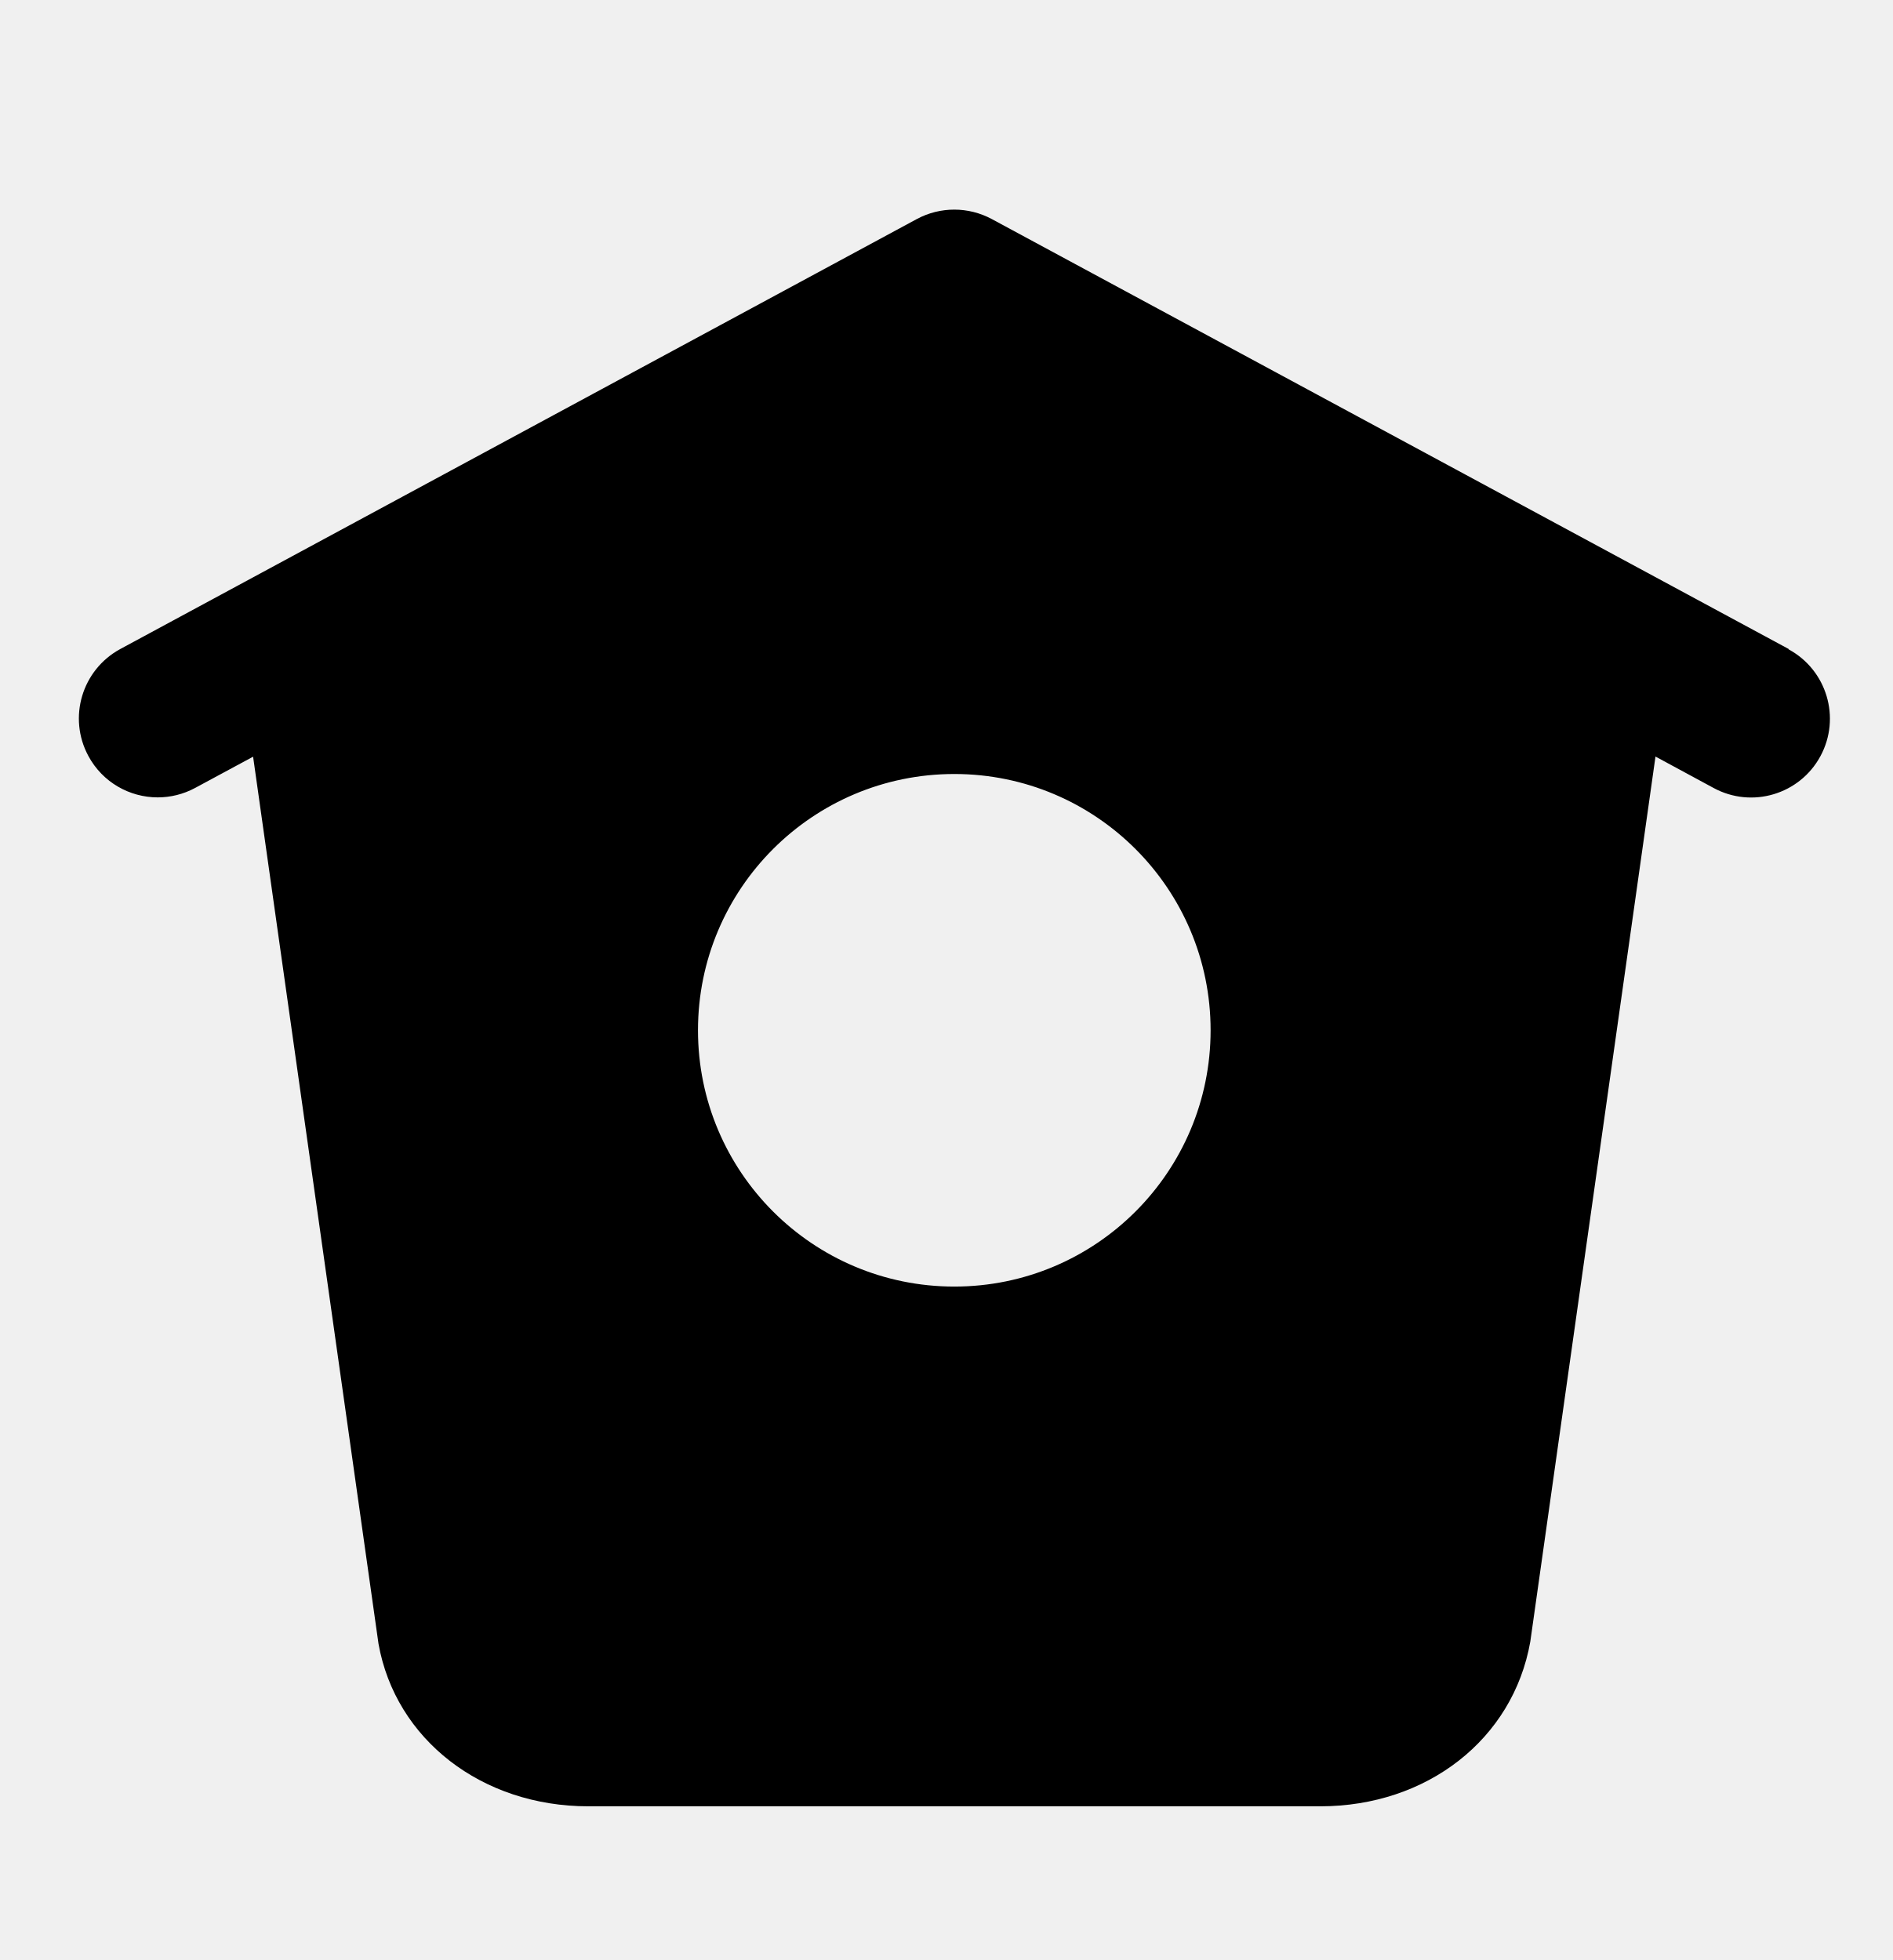
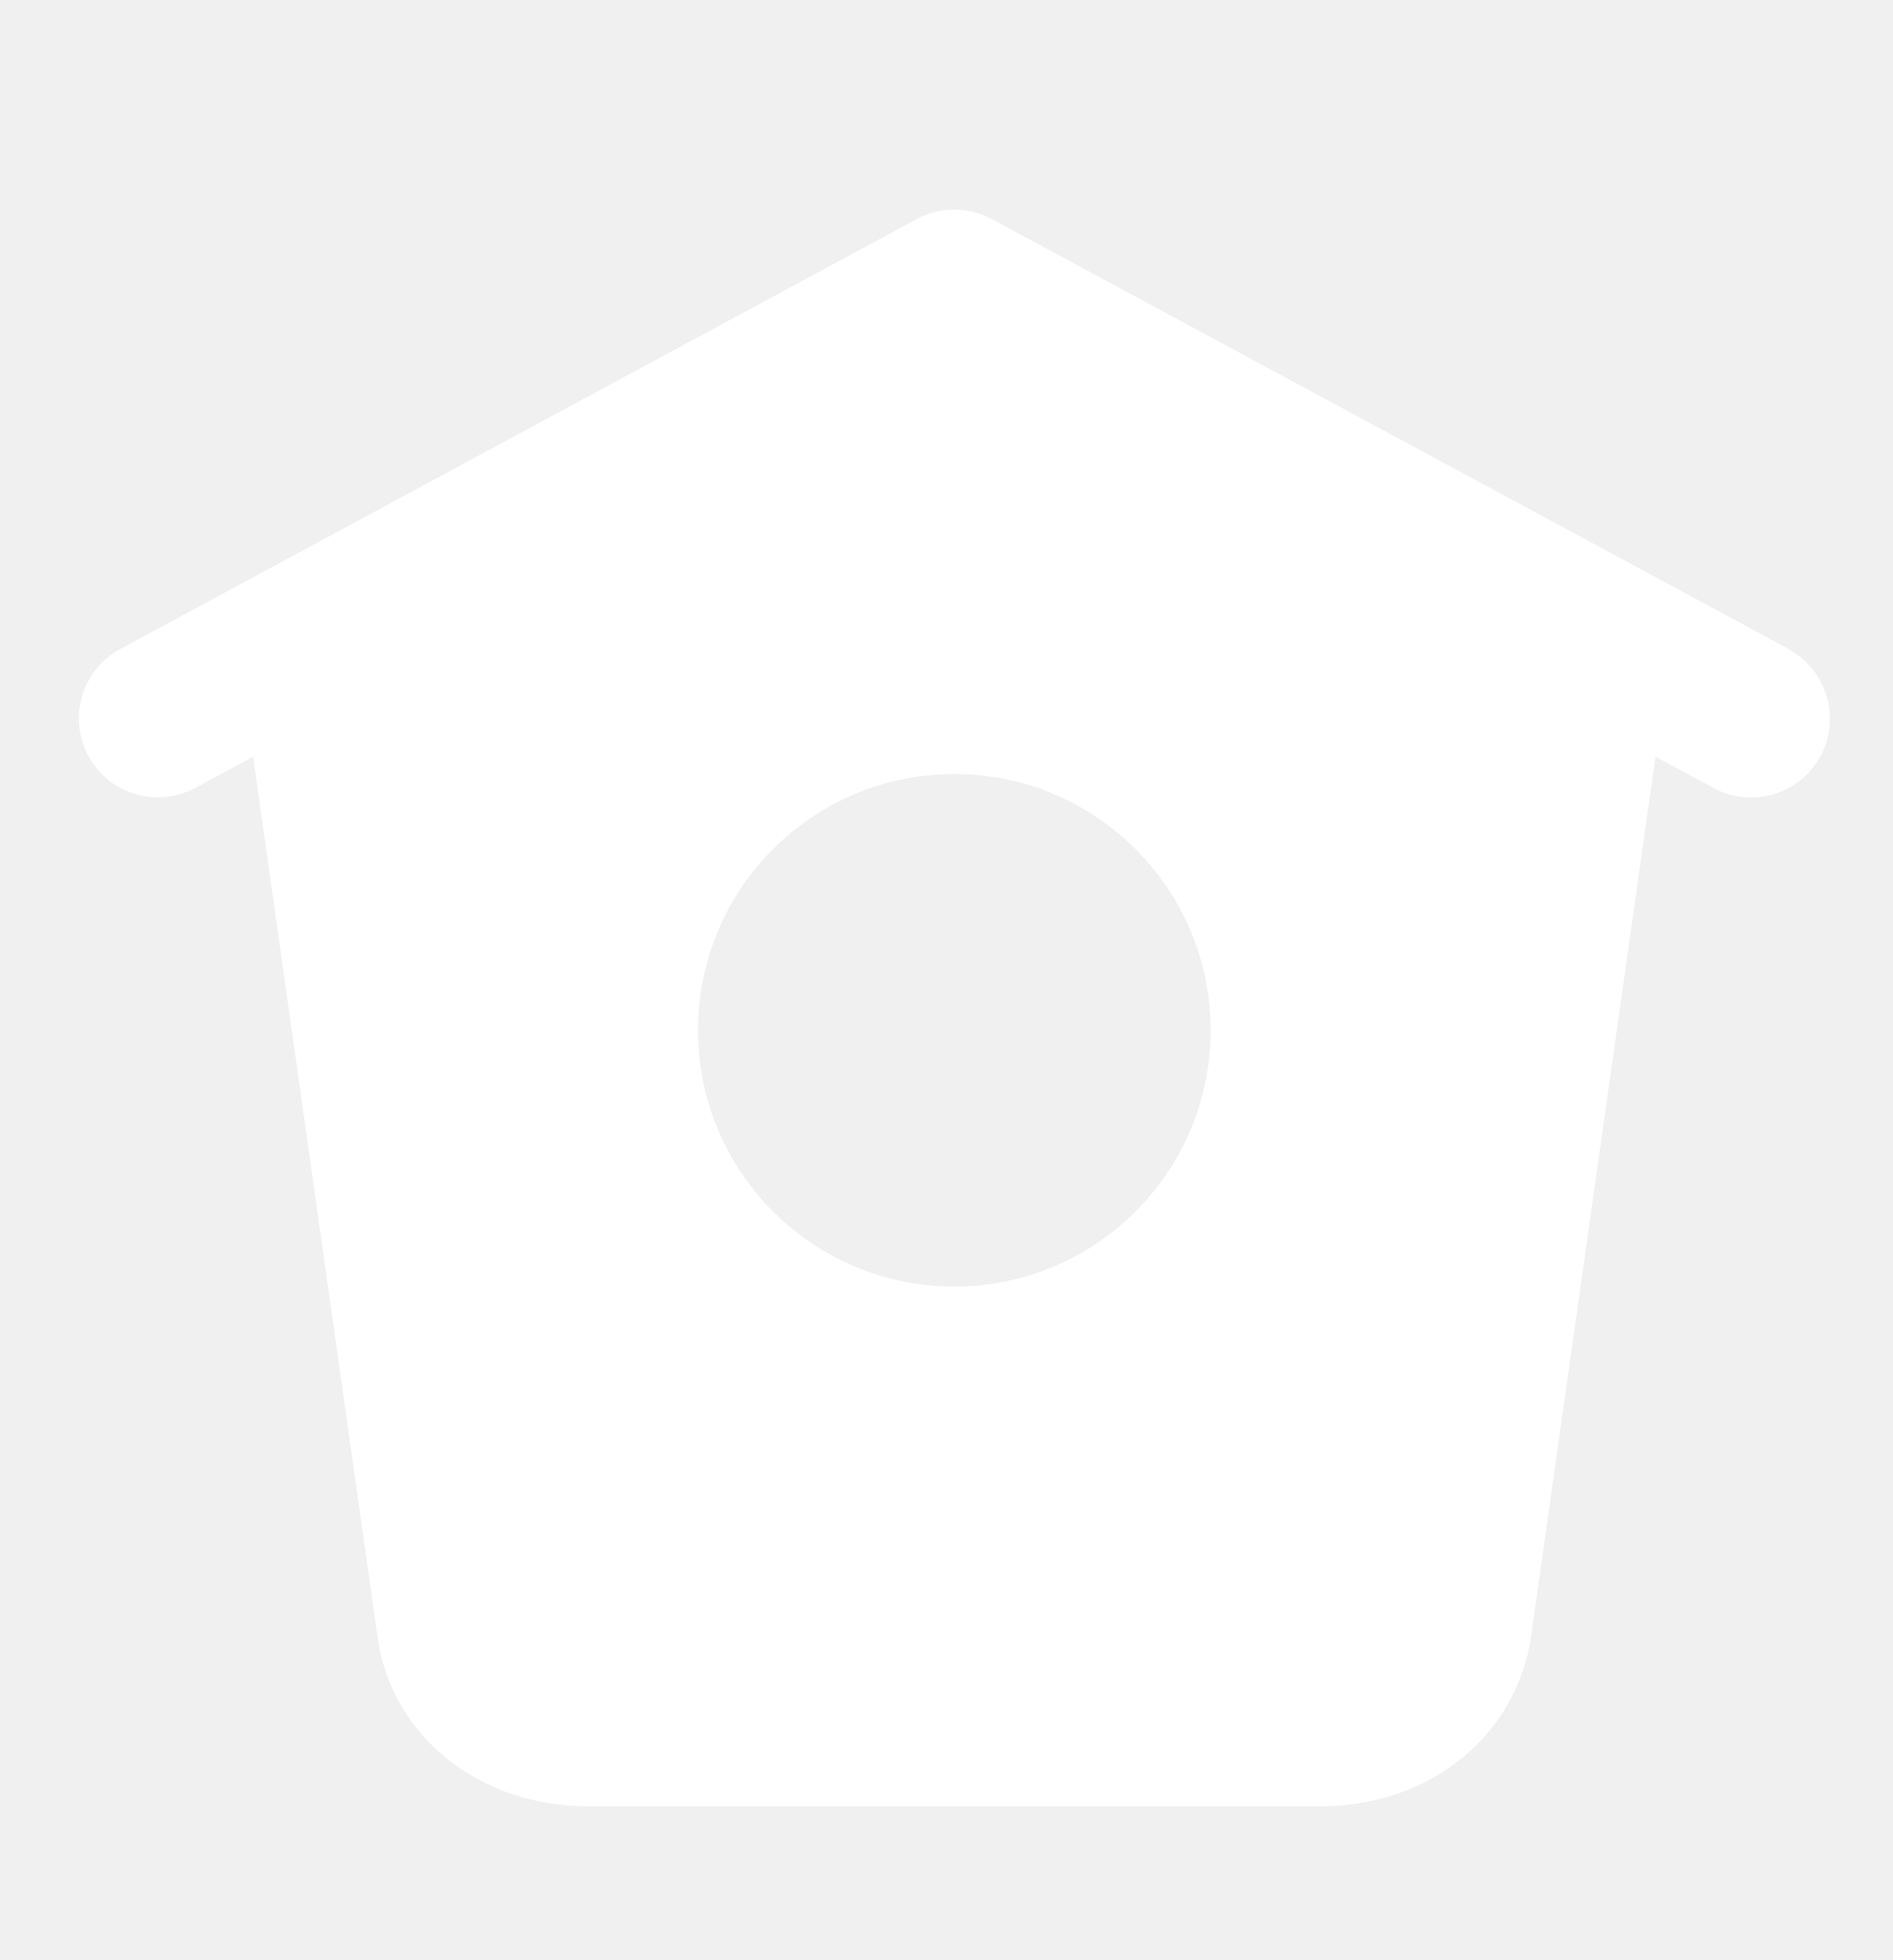
<svg xmlns="http://www.w3.org/2000/svg" width="28" height="29" viewBox="0 0 28 29" fill="none">
  <mask id="mask0_6_388" style="mask-type:alpha" maskUnits="userSpaceOnUse" x="0" y="0" width="28" height="29">
    <rect y="0.768" width="28" height="28" fill="#C4C4C4" />
  </mask>
  <g mask="url(#mask0_6_388)">
-     <path d="M26.46 9.603L14.671 3.241C14.324 3.055 13.908 3.055 13.562 3.241L1.779 9.603C1.212 9.911 1.001 10.618 1.307 11.185C1.517 11.576 1.919 11.798 2.333 11.798C2.52 11.798 2.711 11.753 2.887 11.658L3.744 11.196L5.599 24.321C5.851 25.737 7.127 26.726 8.702 26.726H19.531C21.106 26.726 22.382 25.737 22.637 24.29L24.489 11.194L25.349 11.659C25.915 11.966 26.623 11.755 26.929 11.188C27.236 10.62 27.022 9.912 26.457 9.607L26.46 9.603ZM14.117 19.036C12.022 19.036 10.325 17.338 10.325 15.244C10.325 13.15 12.022 11.452 14.117 11.452C16.211 11.452 17.908 13.15 17.908 15.244C17.908 17.338 16.211 19.036 14.117 19.036Z" fill="black" />
+     <path d="M26.46 9.603L14.671 3.241C14.324 3.055 13.908 3.055 13.562 3.241L1.779 9.603C1.212 9.911 1.001 10.618 1.307 11.185C1.517 11.576 1.919 11.798 2.333 11.798C2.52 11.798 2.711 11.753 2.887 11.658L3.744 11.196L5.599 24.321C5.851 25.737 7.127 26.726 8.702 26.726H19.531C21.106 26.726 22.382 25.737 22.637 24.29L24.489 11.194L25.349 11.659C25.915 11.966 26.623 11.755 26.929 11.188C27.236 10.62 27.022 9.912 26.457 9.607L26.46 9.603ZM14.117 19.036C12.022 19.036 10.325 17.338 10.325 15.244C10.325 13.15 12.022 11.452 14.117 11.452C16.211 11.452 17.908 13.15 17.908 15.244C17.908 17.338 16.211 19.036 14.117 19.036Z" fill="white" />
  </g>
</svg>
